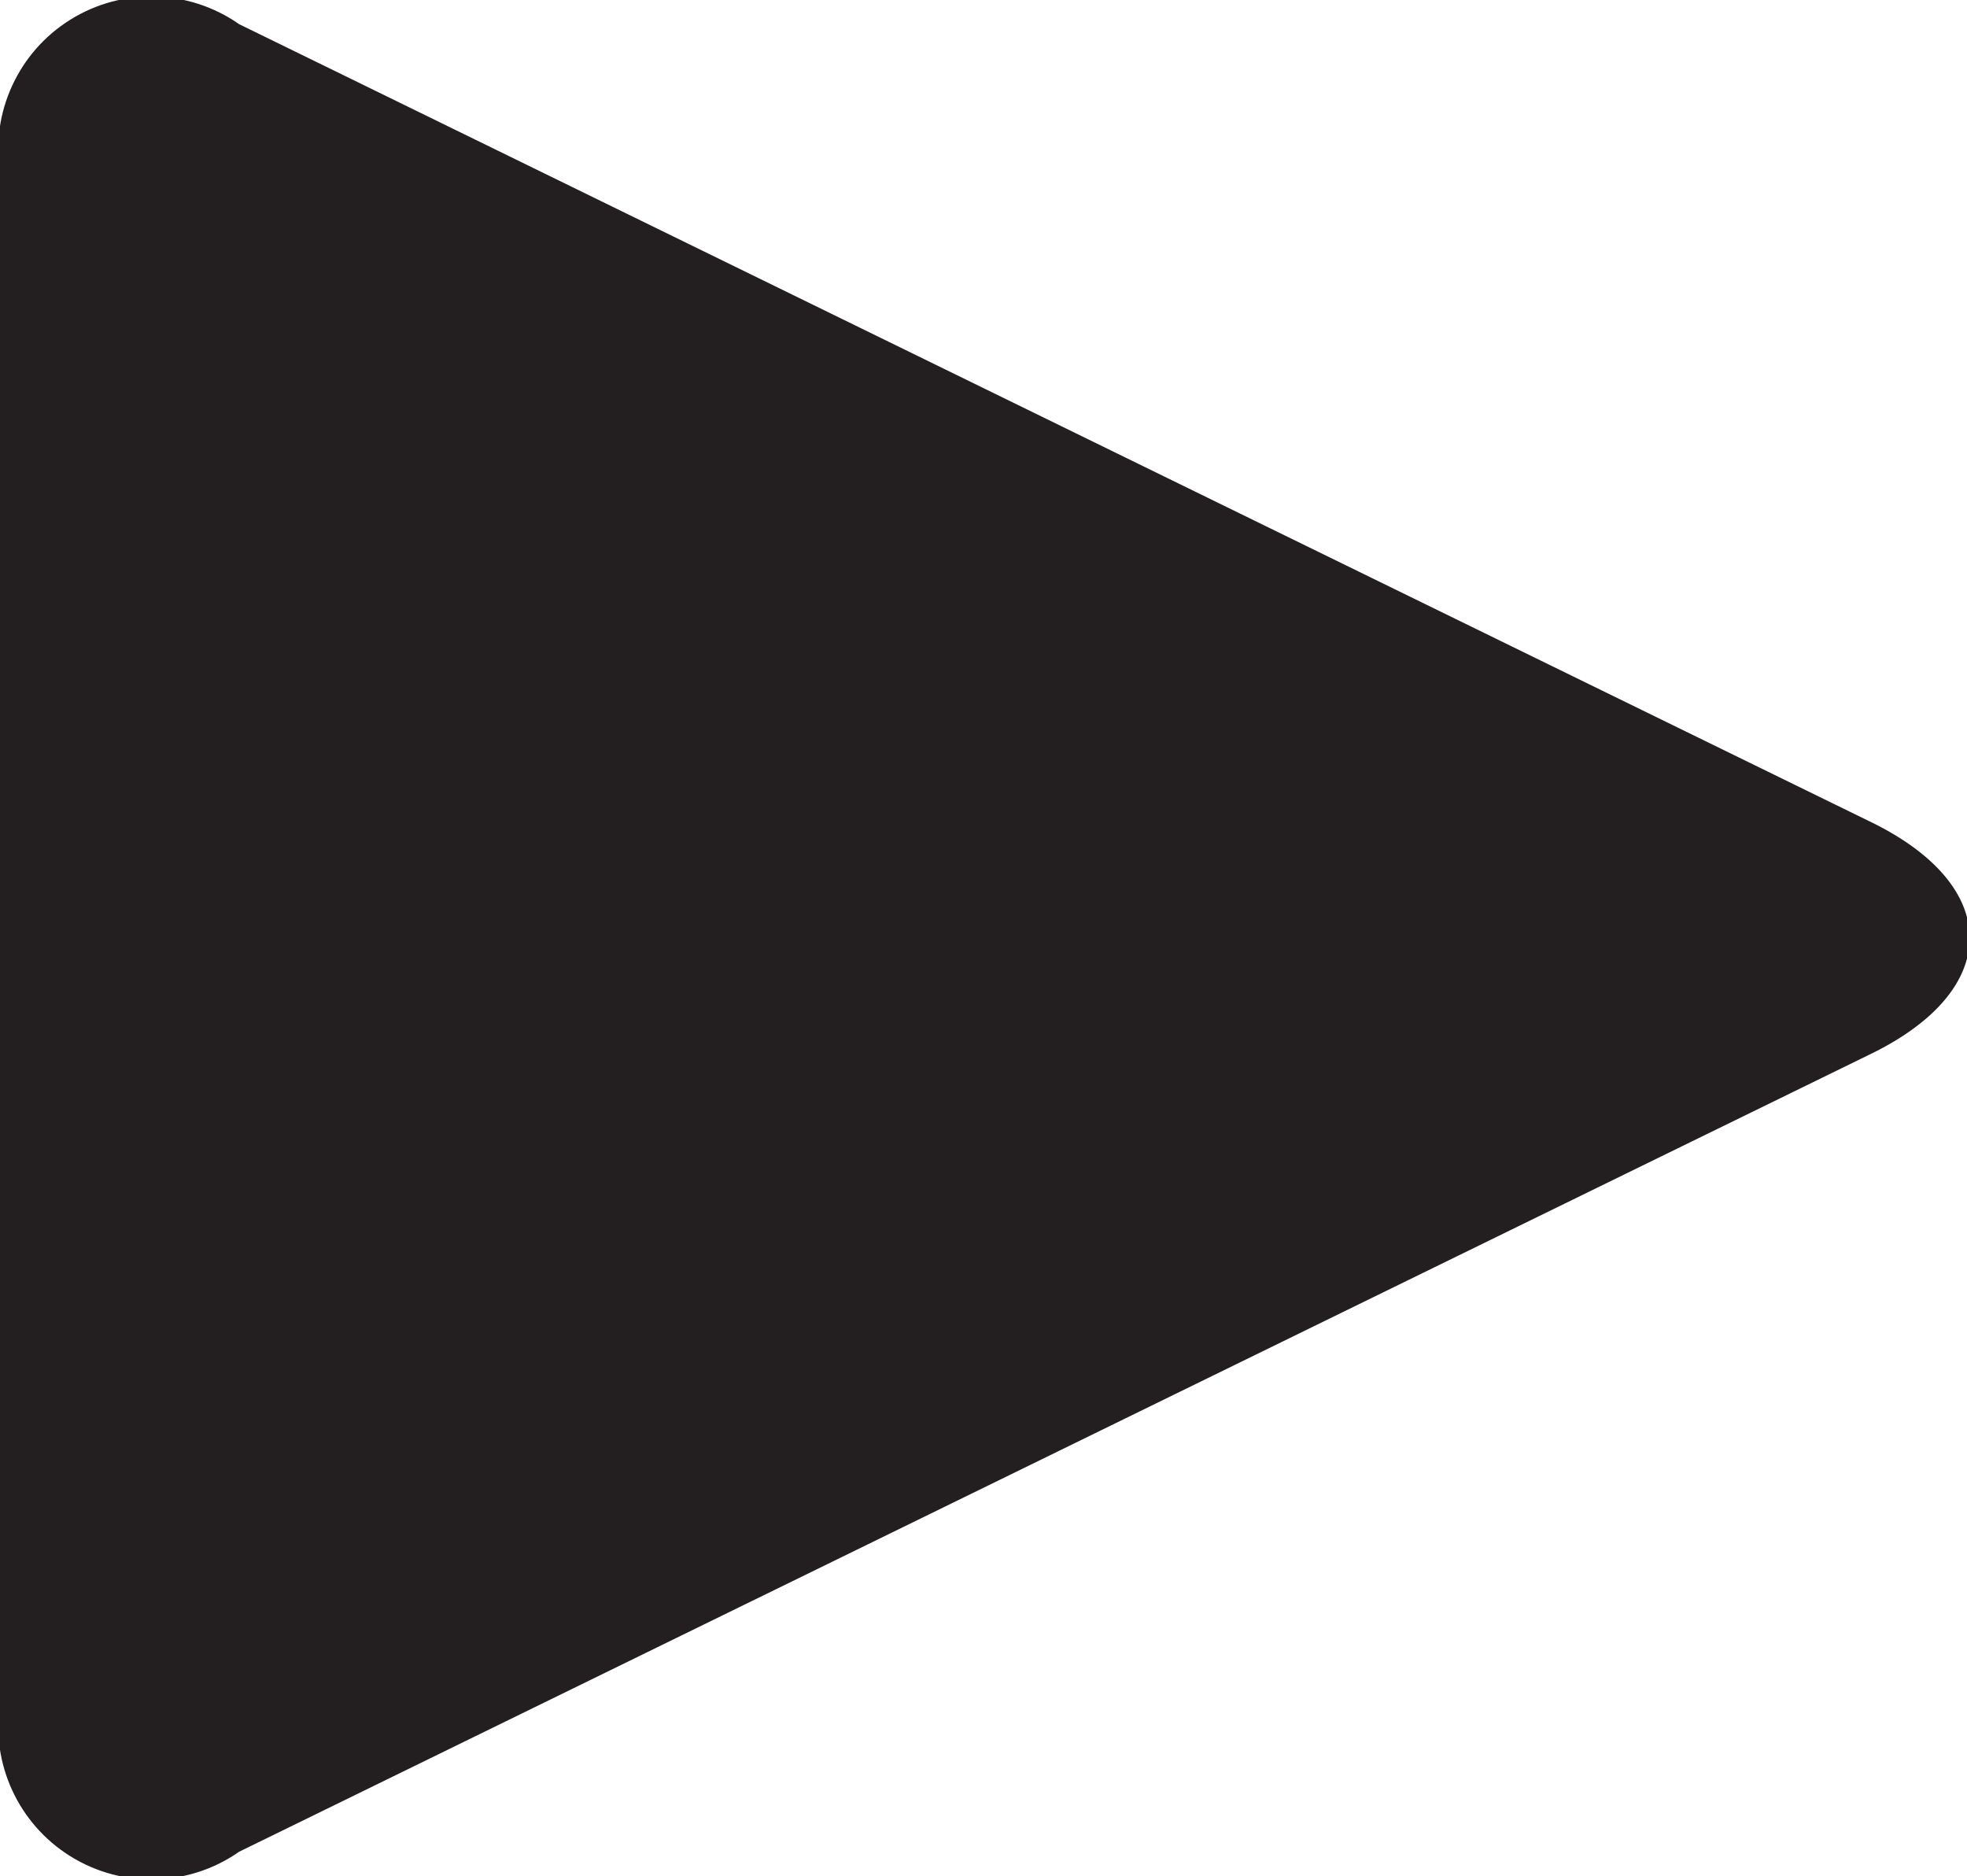
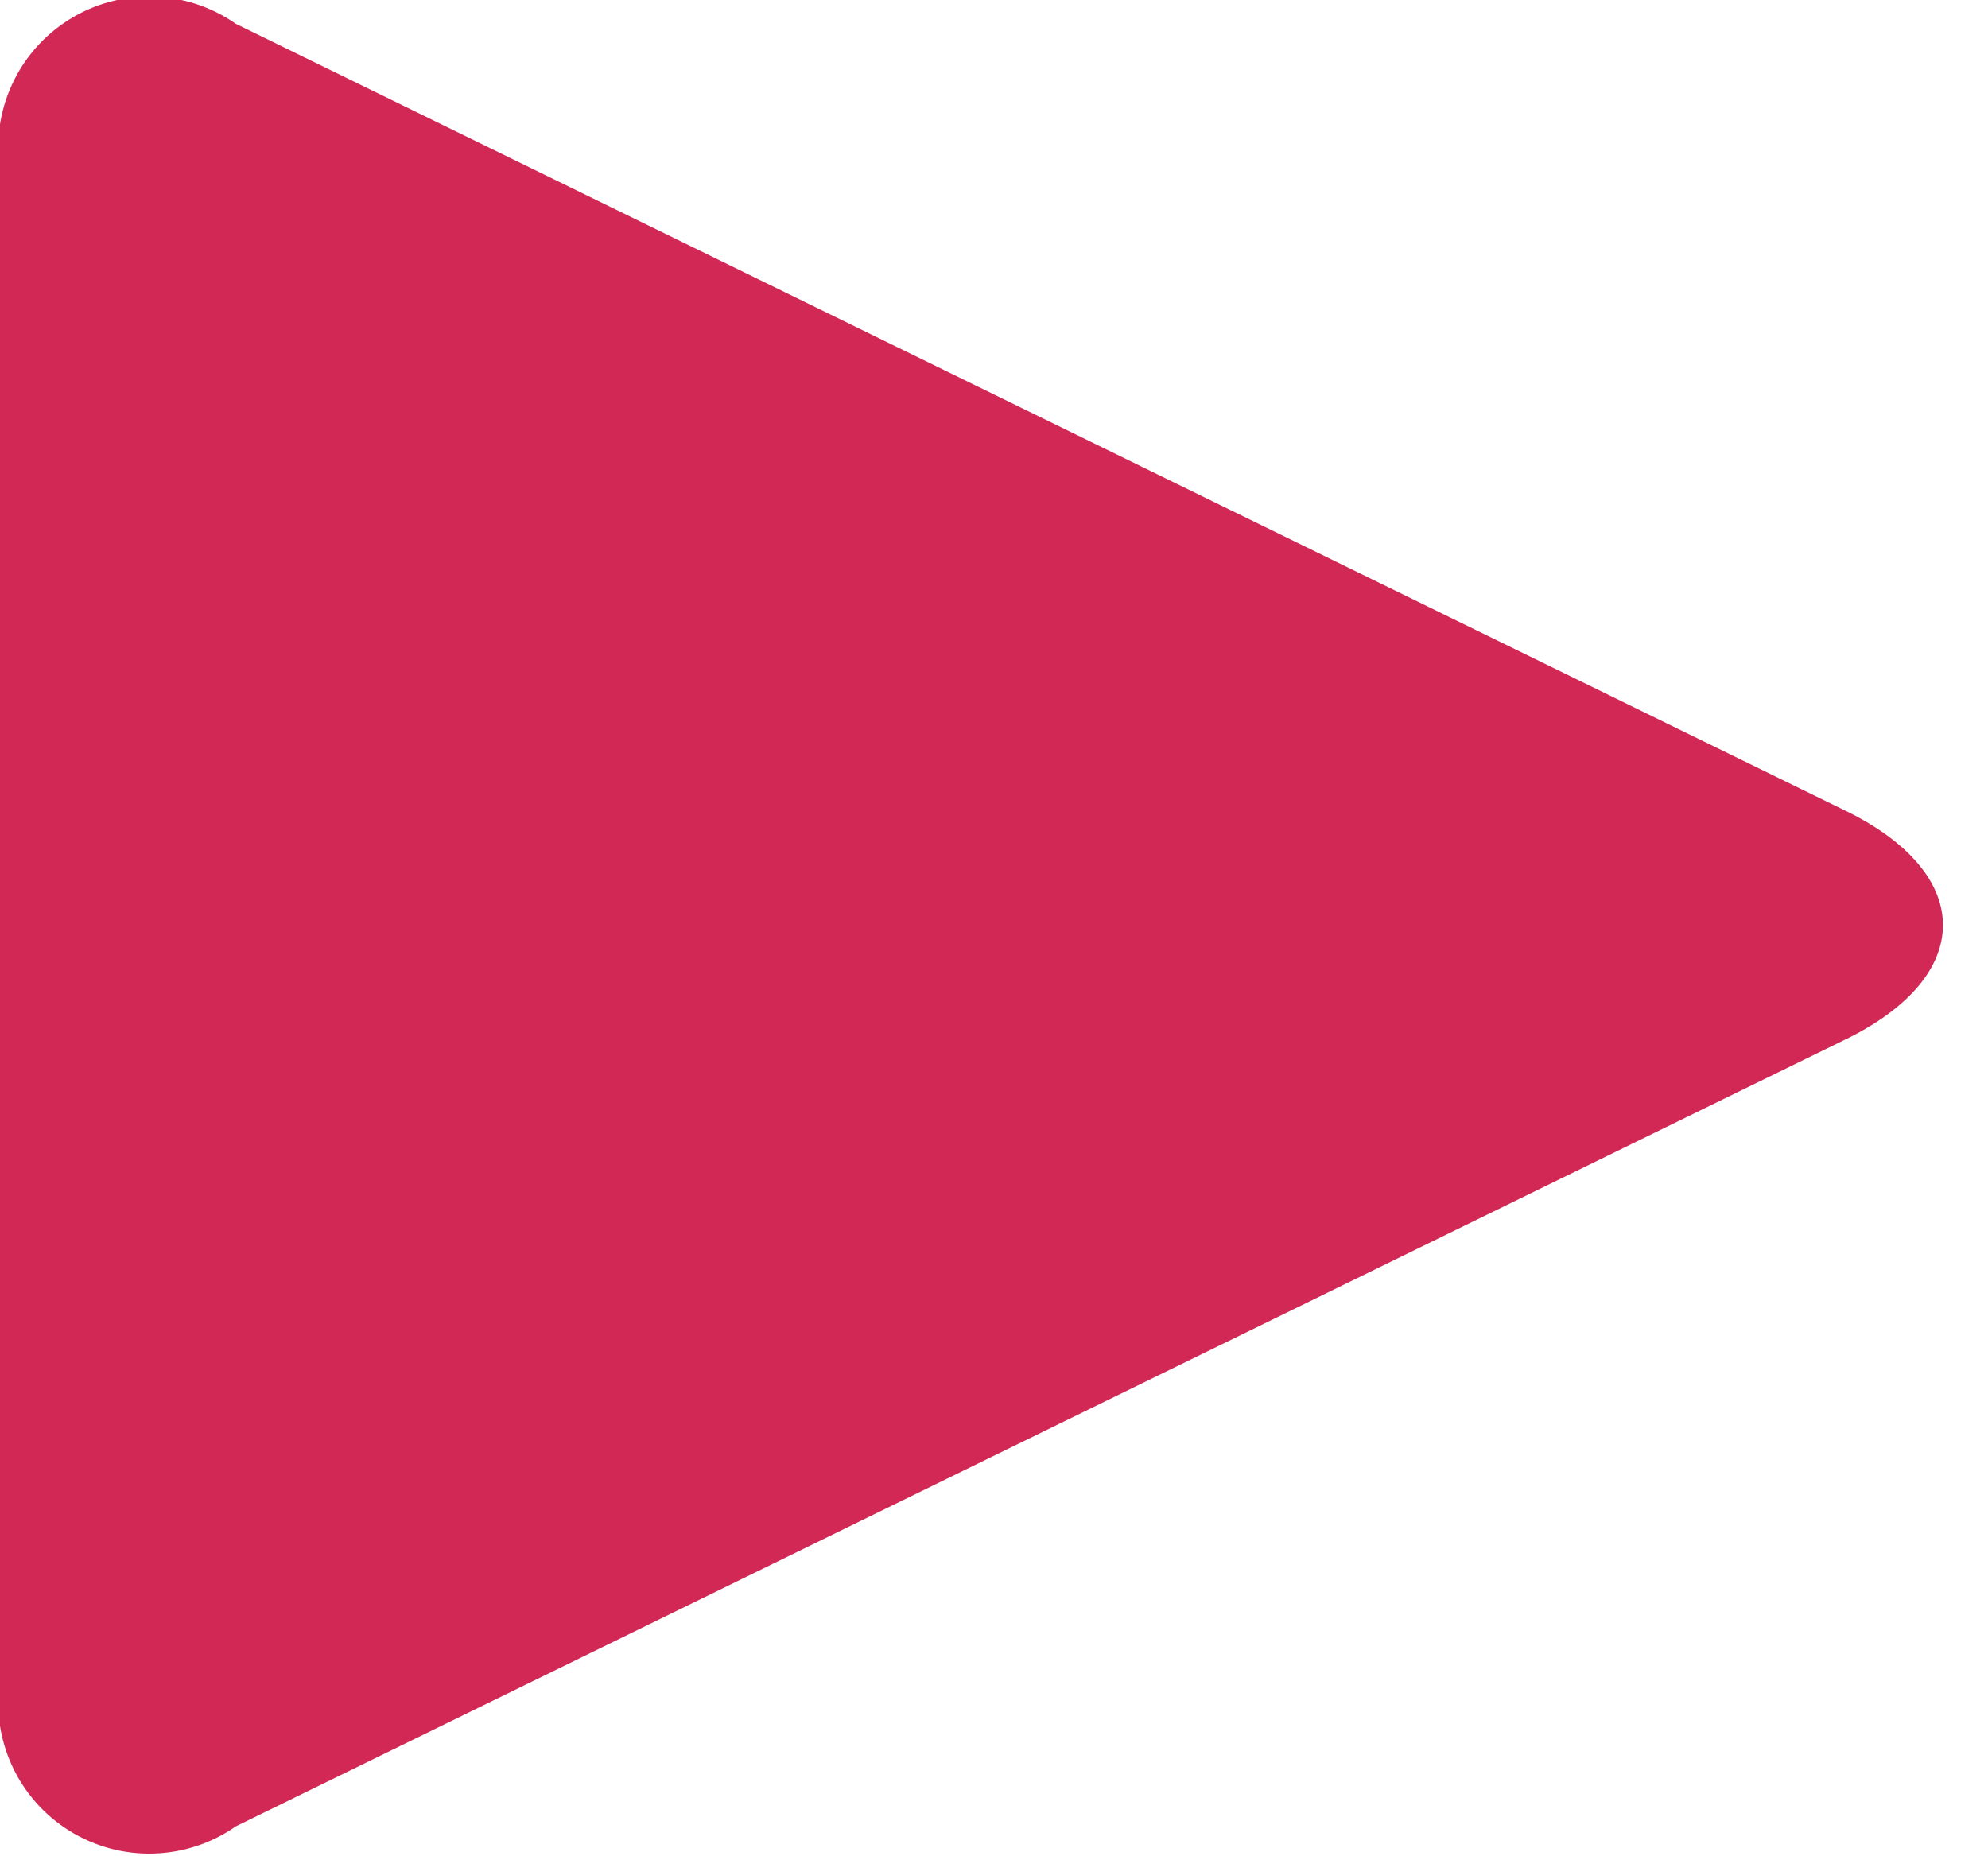
- <svg xmlns="http://www.w3.org/2000/svg" viewBox="0 0 14.64 13.96">
-   <defs>
-     <style>.cls-1{fill:#231f20;}</style>
-   </defs>
+ <svg xmlns="http://www.w3.org/2000/svg" width="15px" height="14px" fill="#d22856">
  <g id="Слой_2" data-name="Слой 2">
    <g id="Layer_1" data-name="Layer 1">
      <path class="cls-1" d="M1.78,13.78A1.14,1.14,0,0,1,0,12.67V1.29A1.14,1.14,0,0,1,1.78.18L13.91,6.11c1,.48,1,1.26,0,1.74Z" />
    </g>
  </g>
</svg>
